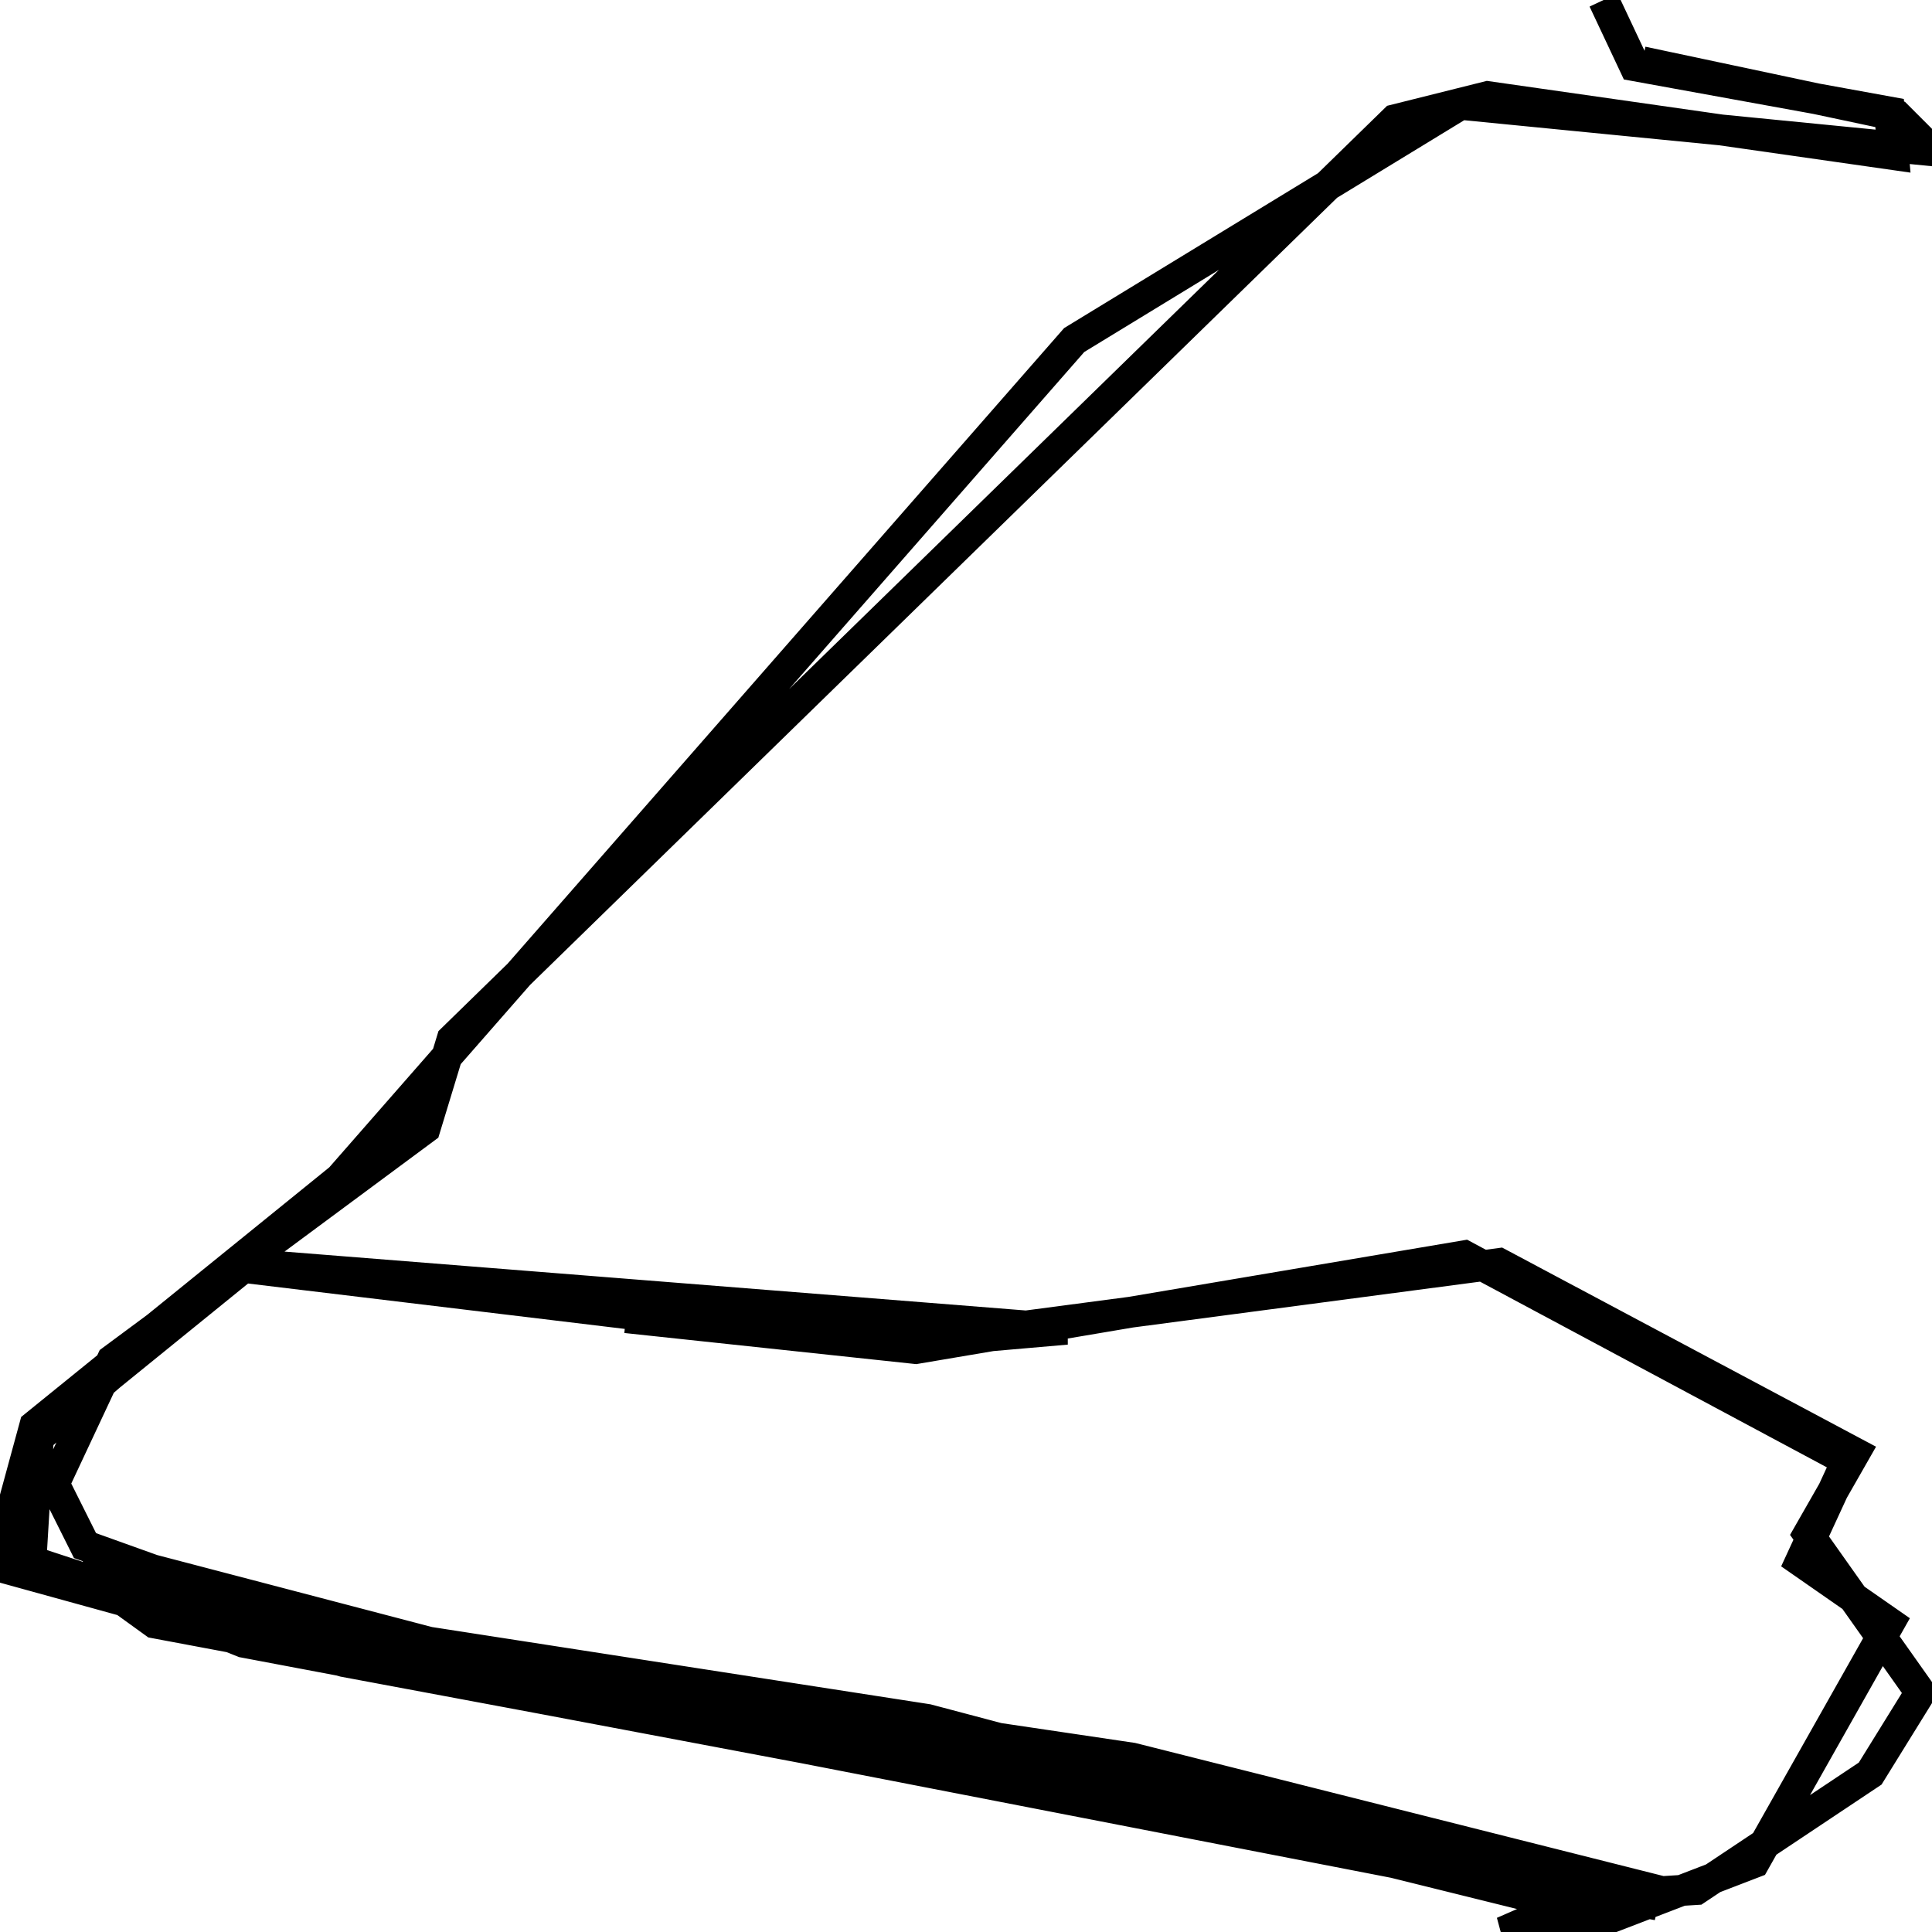
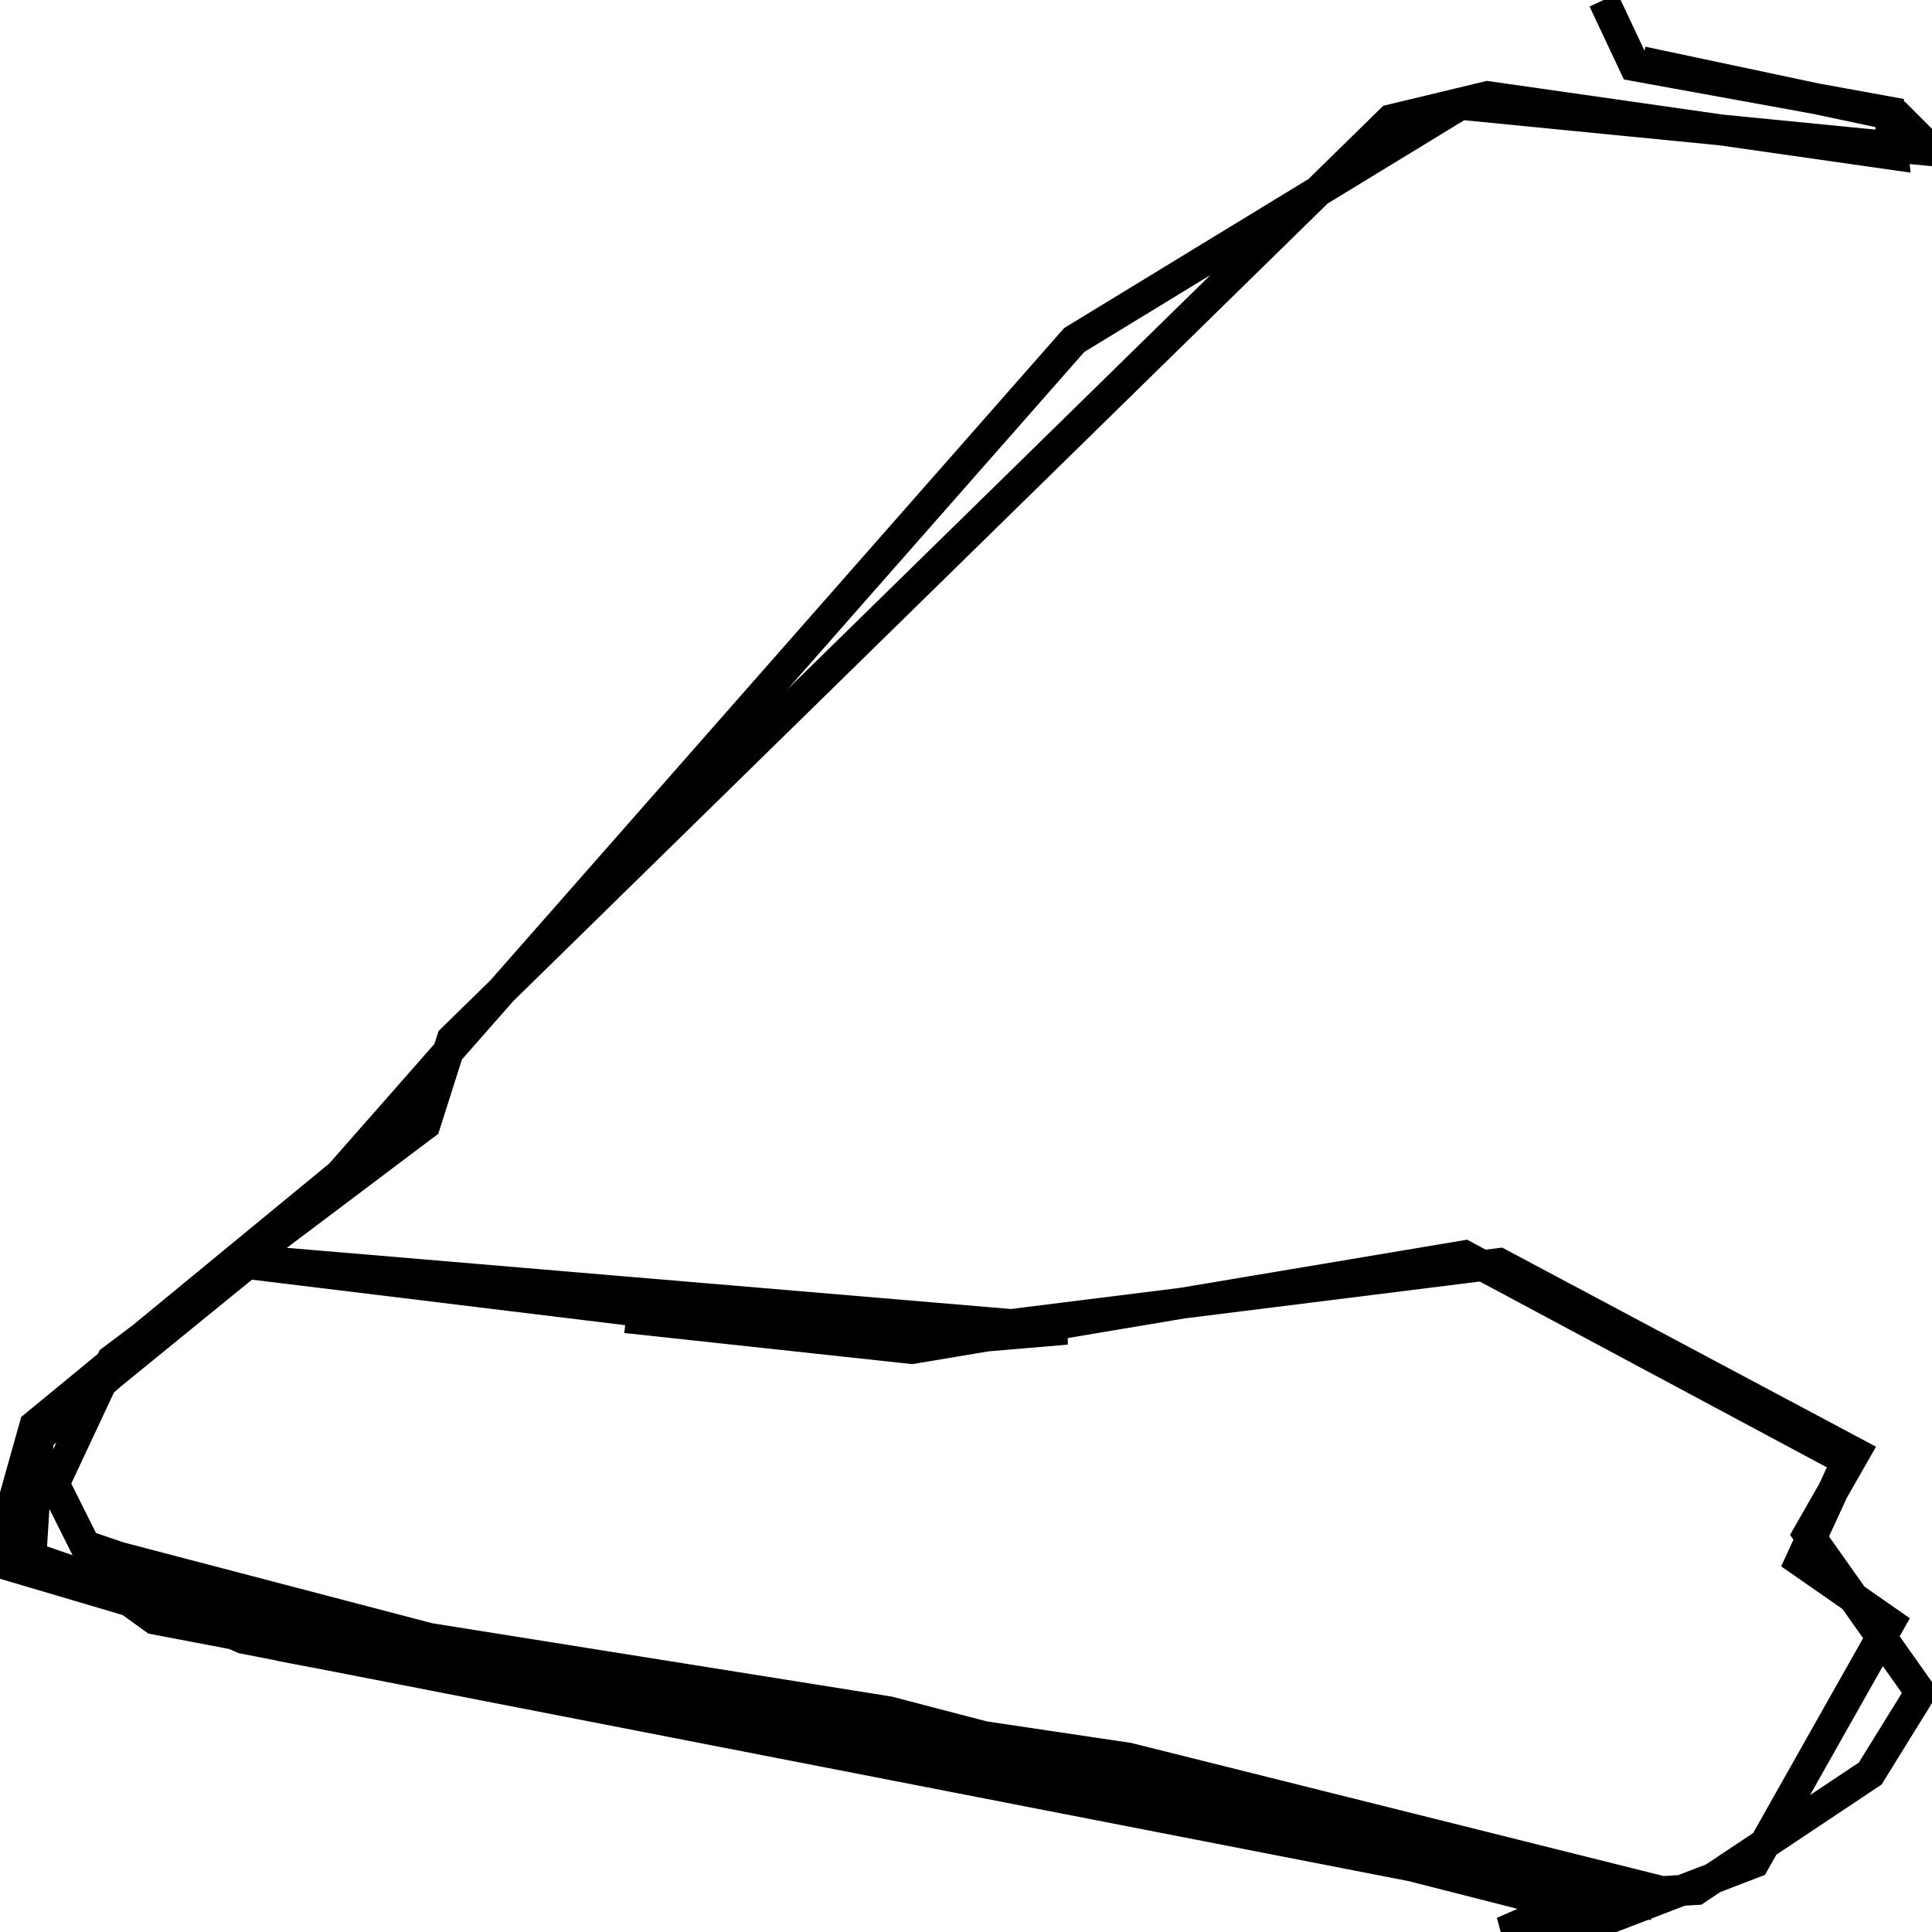
<svg xmlns="http://www.w3.org/2000/svg" viewBox="0 0 500 500">
-   <path d="M425,16l66,14l9,9l-122,-12l-100,61l-190,217l-79,64l-9,33l63,22l344,67l32,-2l45,-30l13,-21l-29,-41l12,-21l-92,-49l-159,21l-166,-20l-53,43l-2,33l67,22l221,40l109,27l-16,7l26,-3l39,-15l35,-62l-23,-16l12,-26l-99,-53l-142,24l-75,-8l68,7l46,-4l-214,-17l-52,45l-8,34l87,24l321,60l-170,-45l-129,-20l-84,-22l-4,6l40,16l355,67l6,-4l-131,-33l-182,-27l-89,-22l40,18l350,68l10,-3l-89,-23l-233,-39l-78,-21l40,18l351,68l-207,-51l-97,-10l-87,-24l18,13l389,73l-122,-33l-232,-41l-53,-19l-8,-16l15,-32l81,-60l7,-23l244,-238l24,-6l105,15l-1,-11l-66,-12l-8,-17" fill="none" stroke="currentColor" stroke-width="8" />
+   <path d="M425,16l66,14l9,9l-122,-12l-100,61l-190,216l-79,65l-9,32l64,23l343,67l32,-2l45,-30l13,-21l-29,-41l12,-21l-92,-49l-160,20l-164,-20l-54,44l-2,32l67,23l220,39l110,28l-16,7l26,-3l39,-15l35,-62l-23,-16l12,-26l-99,-53l-143,24l-74,-8l67,7l47,-4l-213,-18l-53,46l-8,33l71,21l337,64l-180,-47l-119,-19l-84,-22l-4,6l41,16l164,27l190,41l6,-4l-132,-33l-181,-27l-89,-22l41,18l349,68l10,-3l-89,-23l-233,-40l-78,-21l41,18l144,23l206,46l-206,-52l-98,-10l-87,-24l18,13l388,74l-122,-33l-231,-42l-53,-18l-8,-16l15,-32l81,-61l7,-22l243,-238l25,-6l105,15l-1,-11l-66,-12l-8,-17" fill="none" stroke="currentColor" stroke-width="8" />
</svg>
